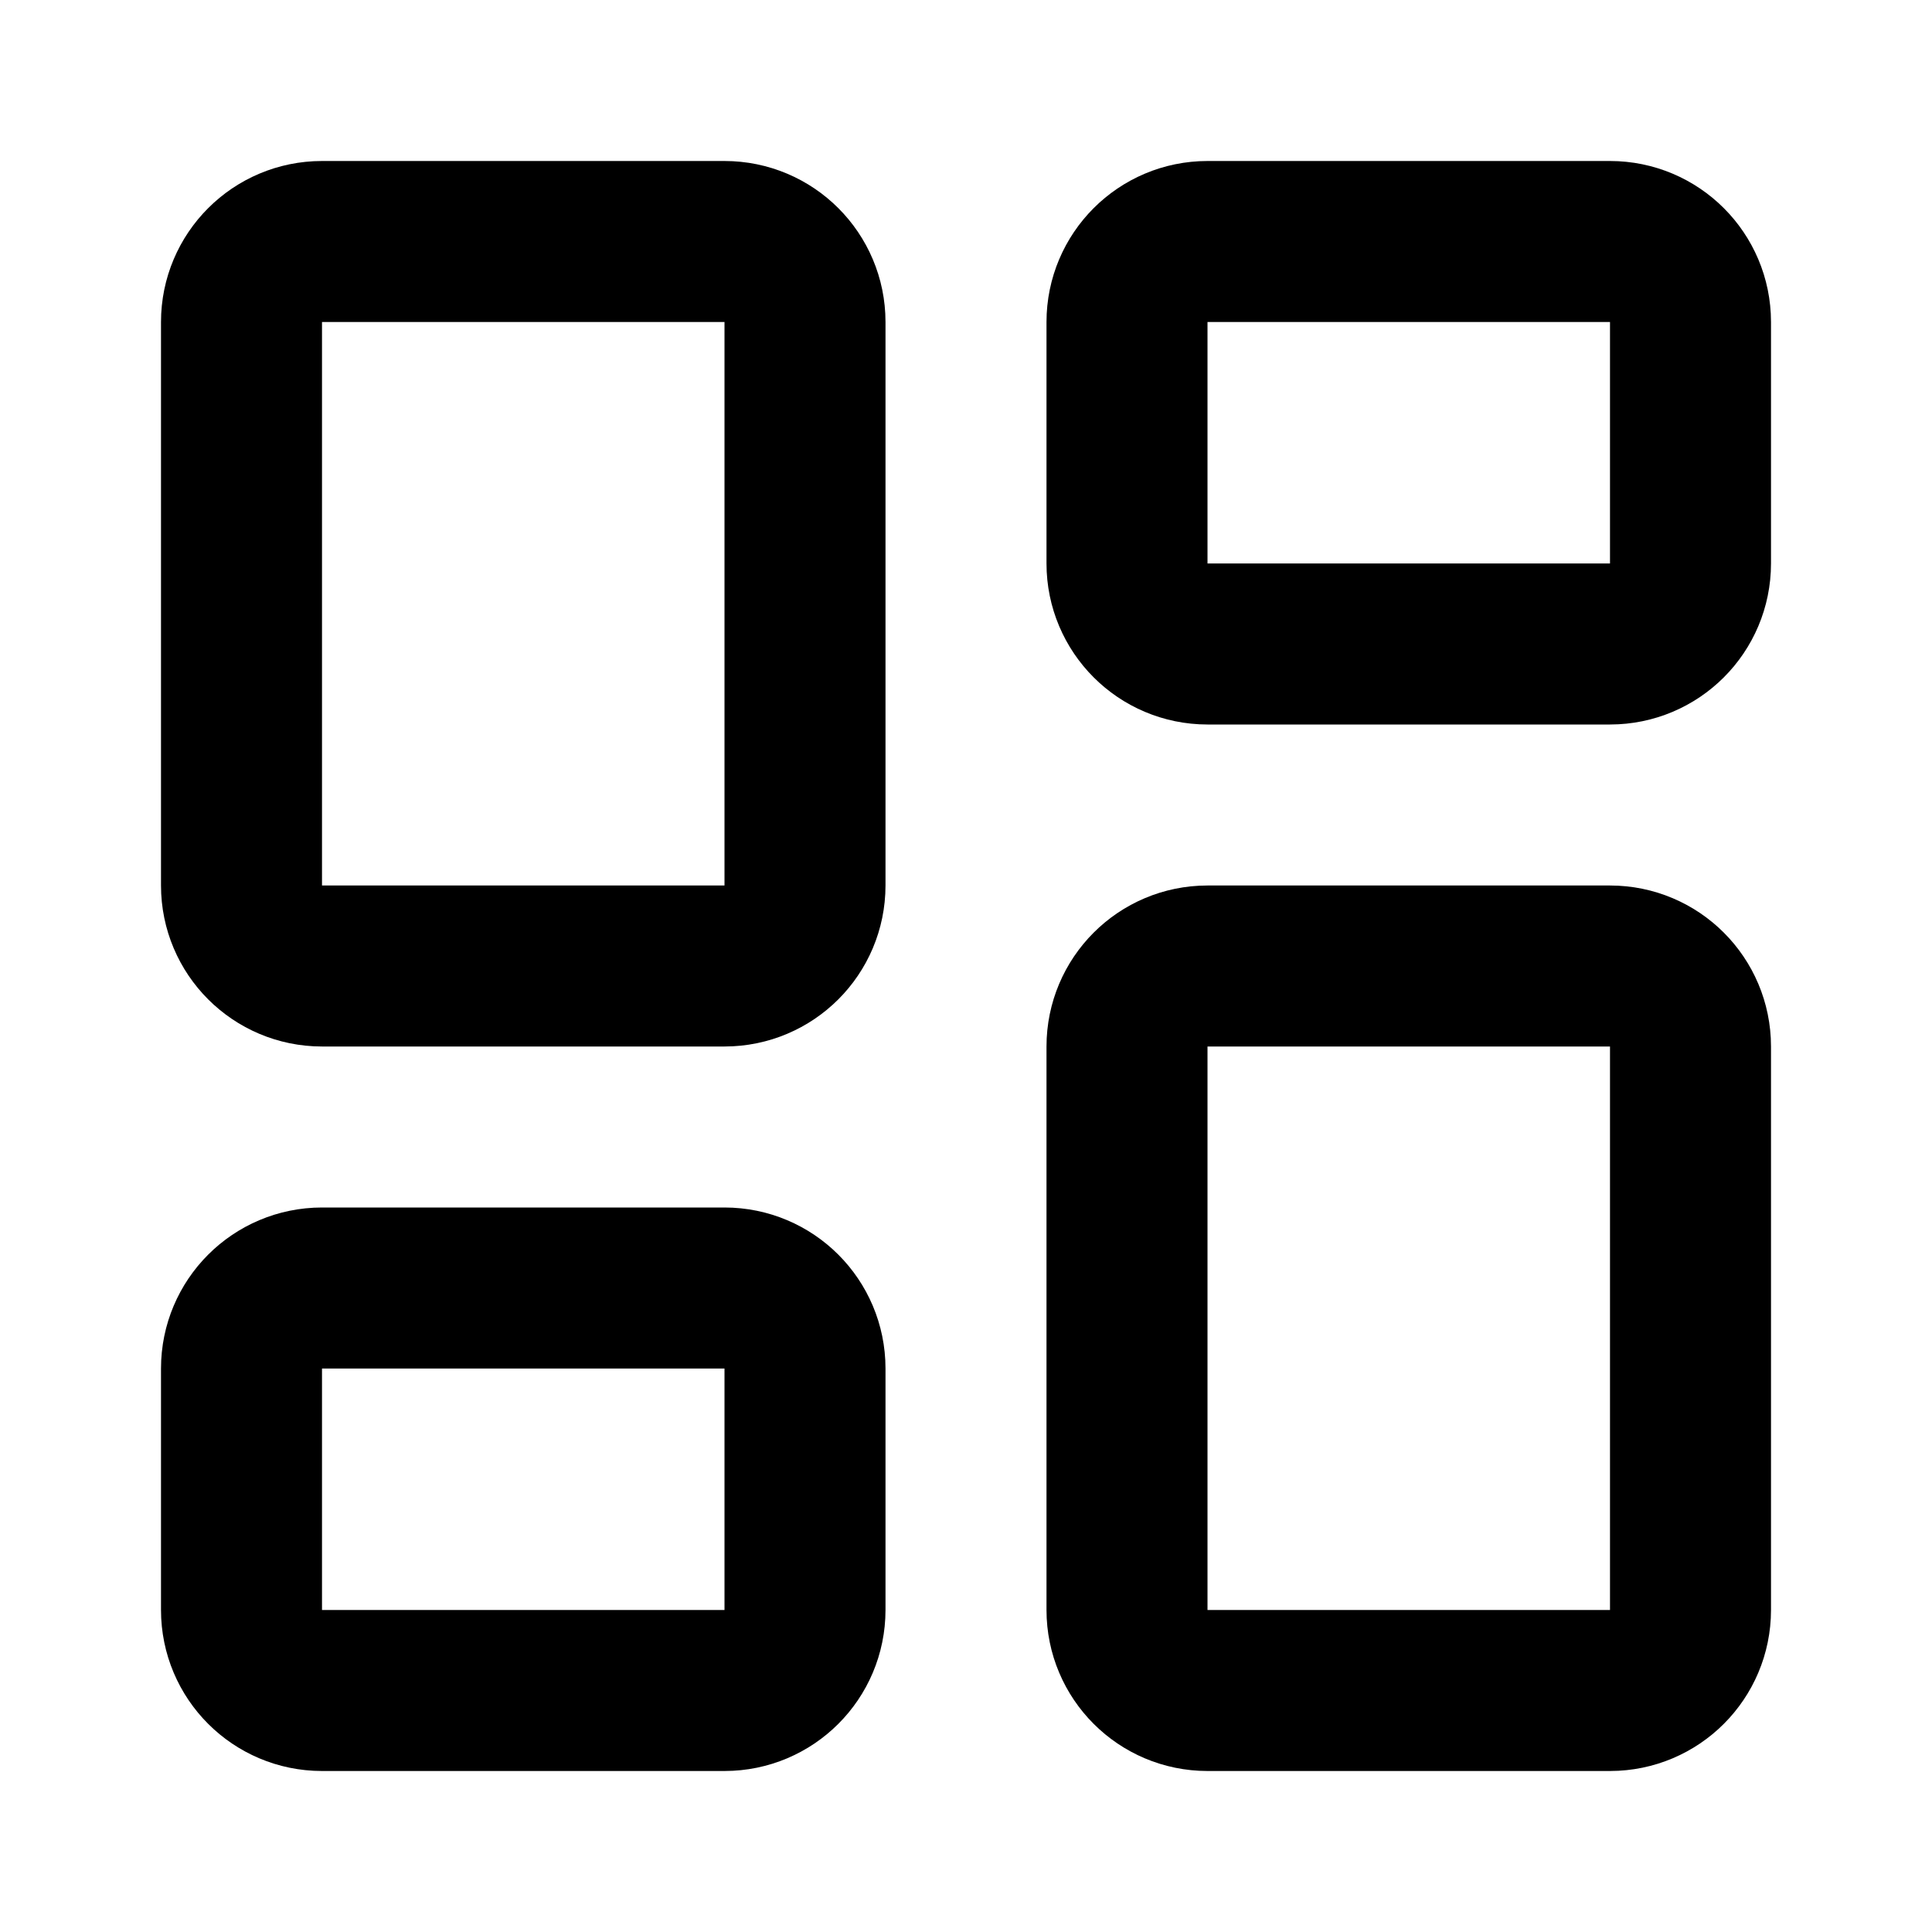
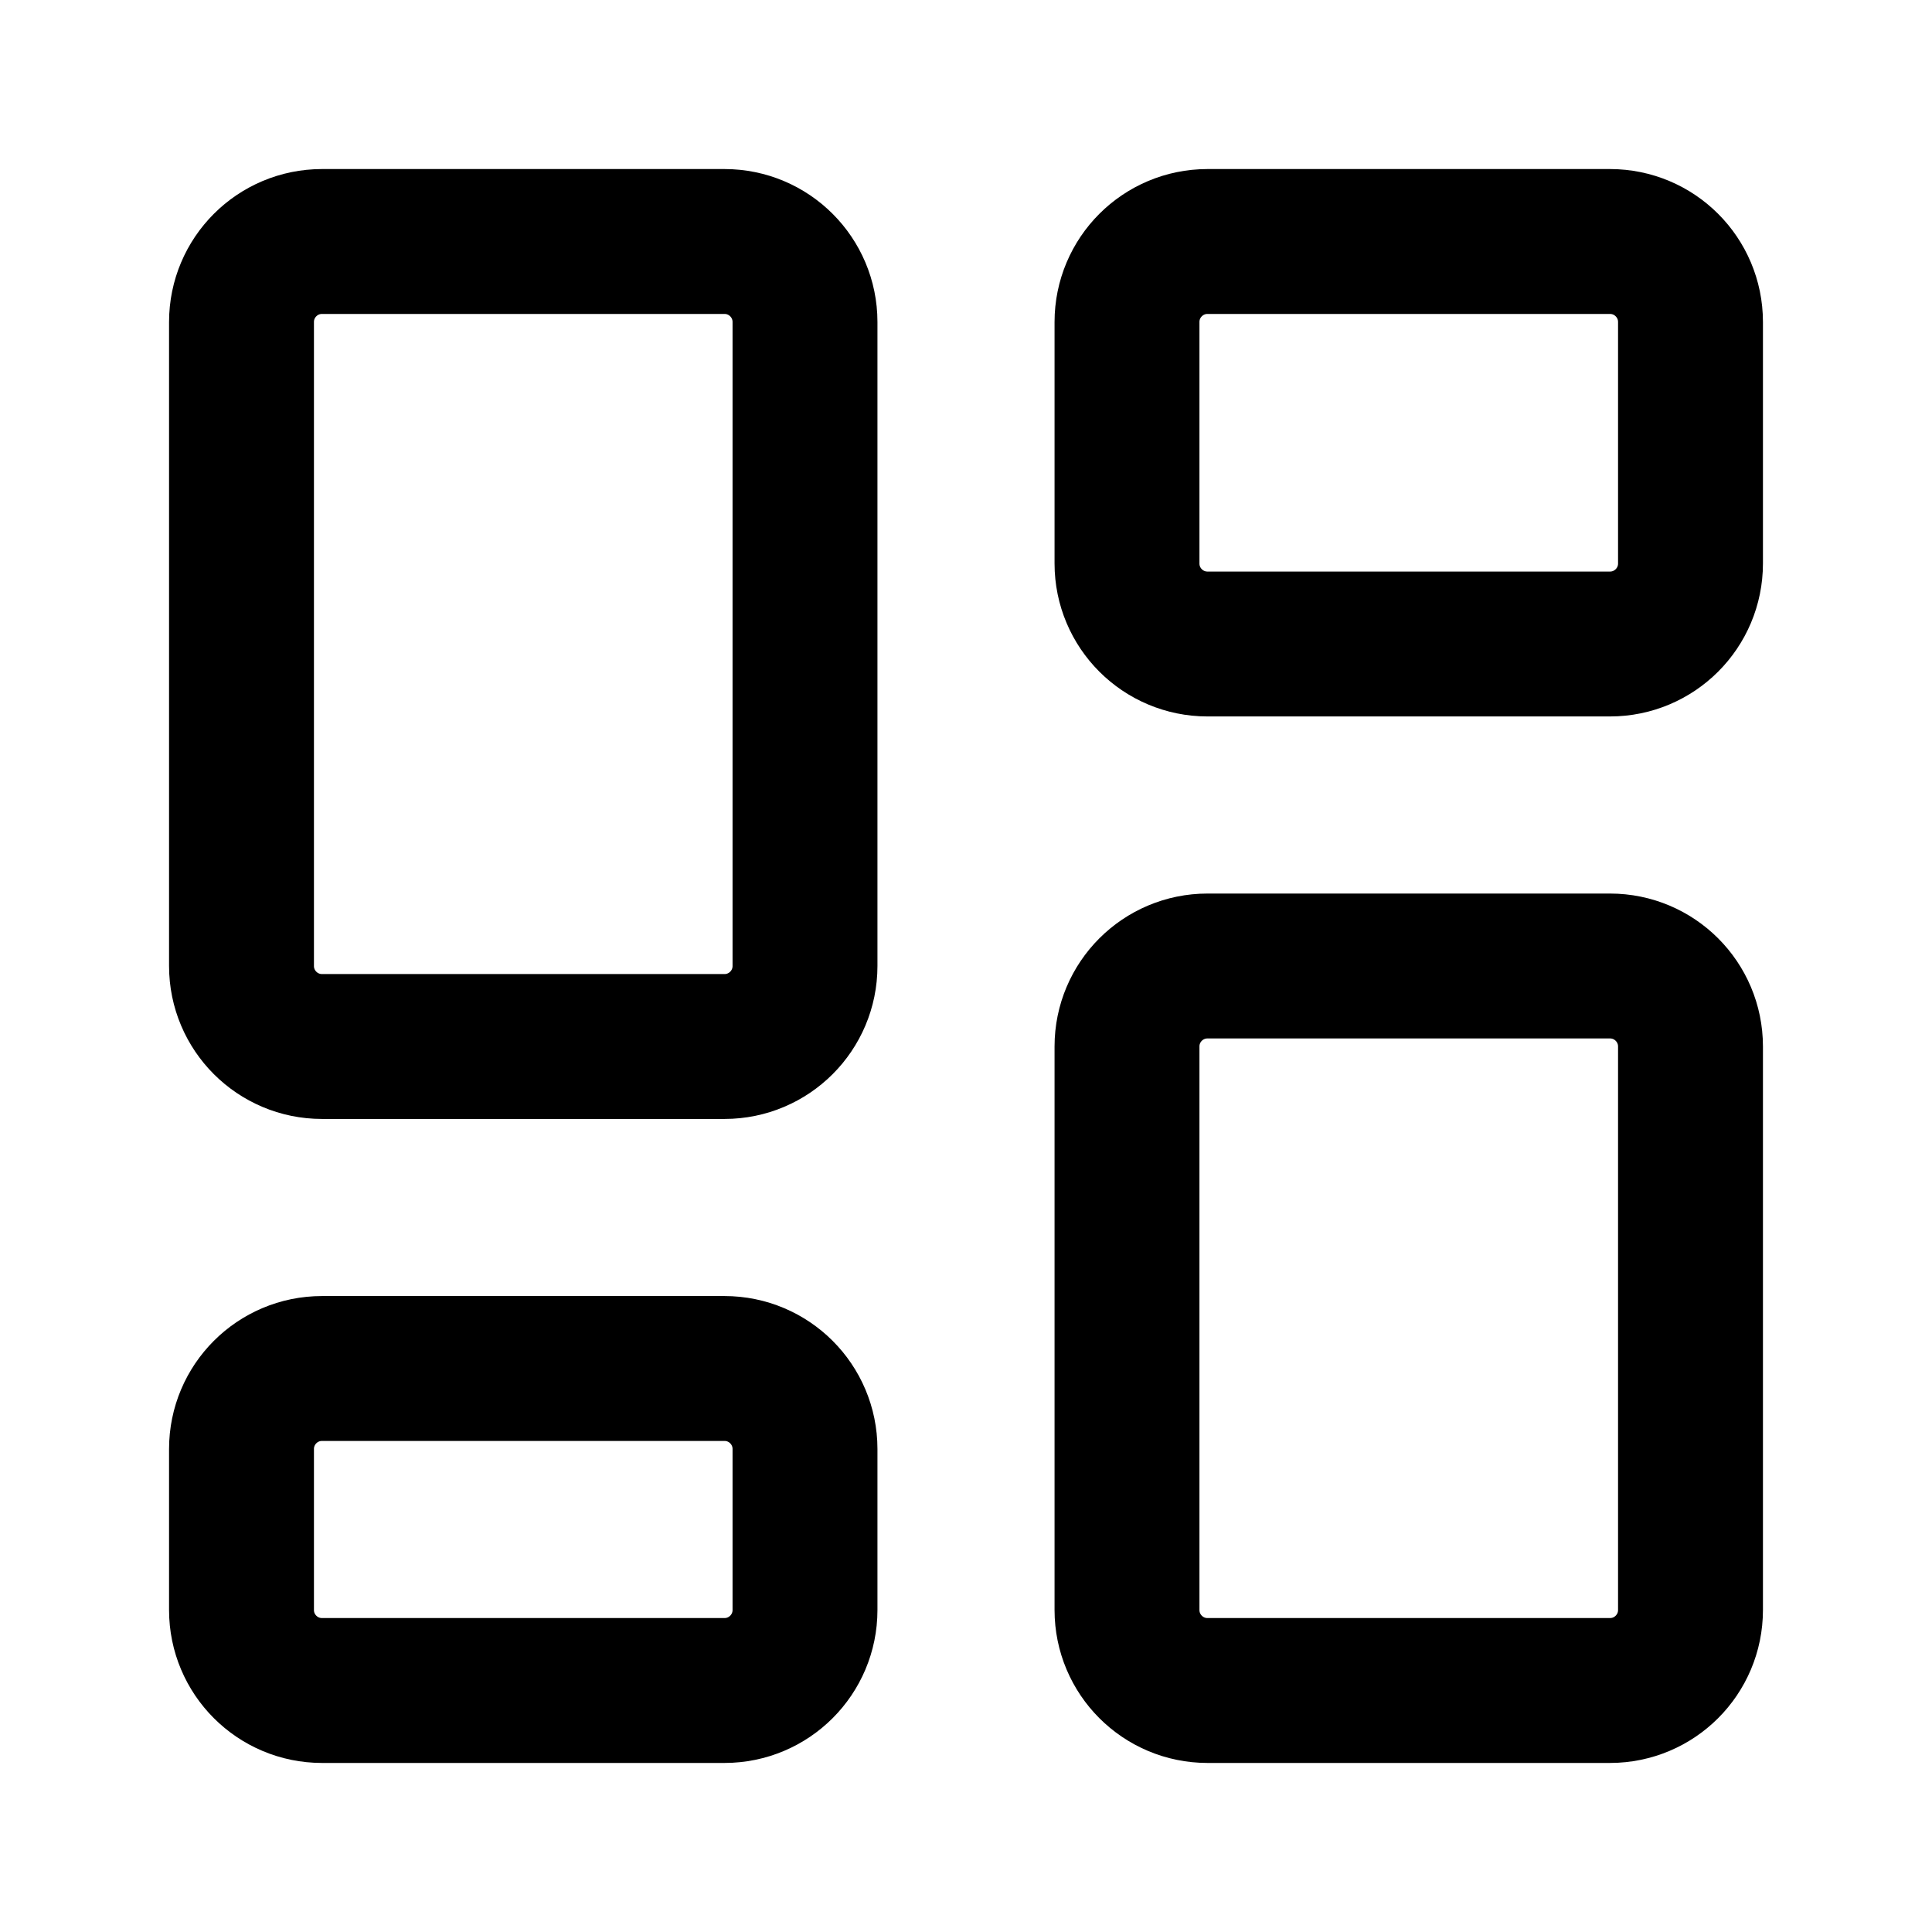
- <svg xmlns="http://www.w3.org/2000/svg" width="24" height="24" viewBox="0 0 24 24" fill="none" stroke="currentColor" stroke-width="2" stroke-linecap="round" stroke-linejoin="round" class="lucide lucide-layout-dashboard">
-   <rect width="7" height="9" x="3" y="3" rx="1" />
-   <rect width="7" height="5" x="14" y="3" rx="1" />
-   <rect width="7" height="9" x="14" y="12" rx="1" />
-   <rect width="7" height="5" x="3" y="16" rx="1" />
+ <svg xmlns="http://www.w3.org/2000/svg" viewBox="0 0 24 24" fill="none" stroke="black" stroke-width="1.8" stroke-linecap="round" stroke-linejoin="round">
+   <rect x="3" y="3" width="7" height="10" rx="1" />
+   <rect x="14" y="3" width="7" height="5" rx="1" />
+   <rect x="3" y="17" width="7" height="4" rx="1" />
+   <rect x="14" y="12" width="7" height="9" rx="1" />
</svg>
